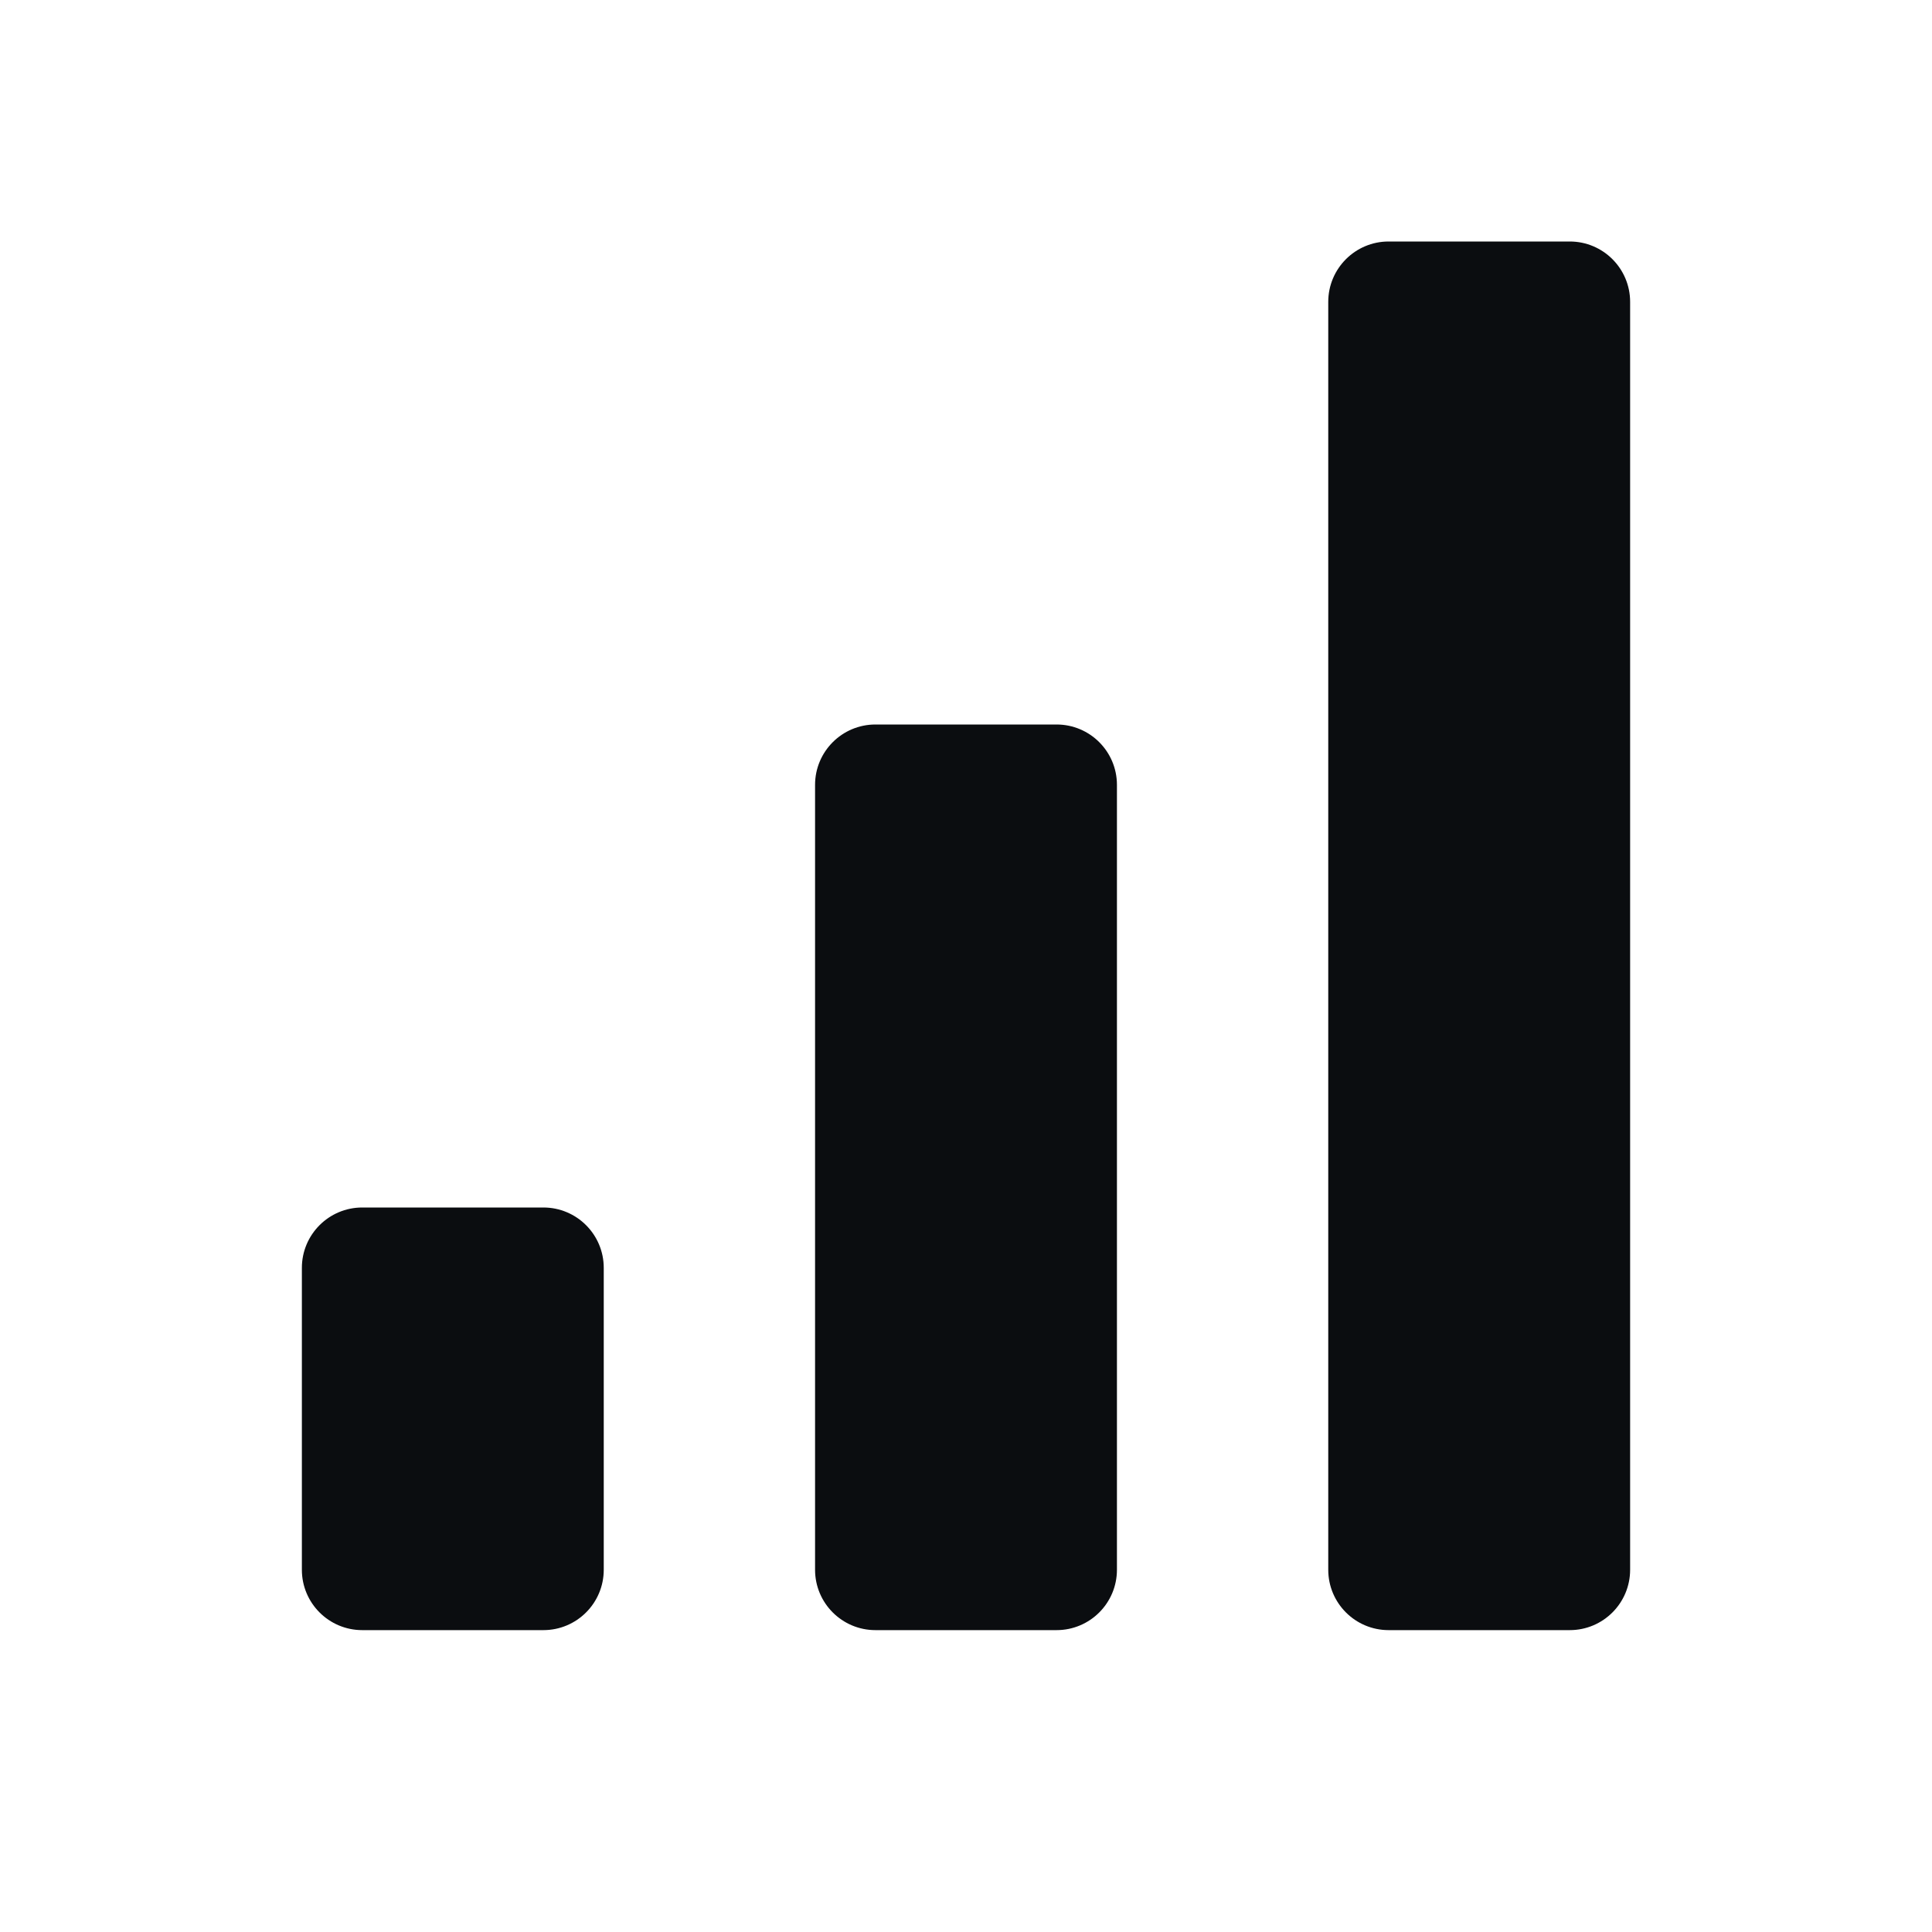
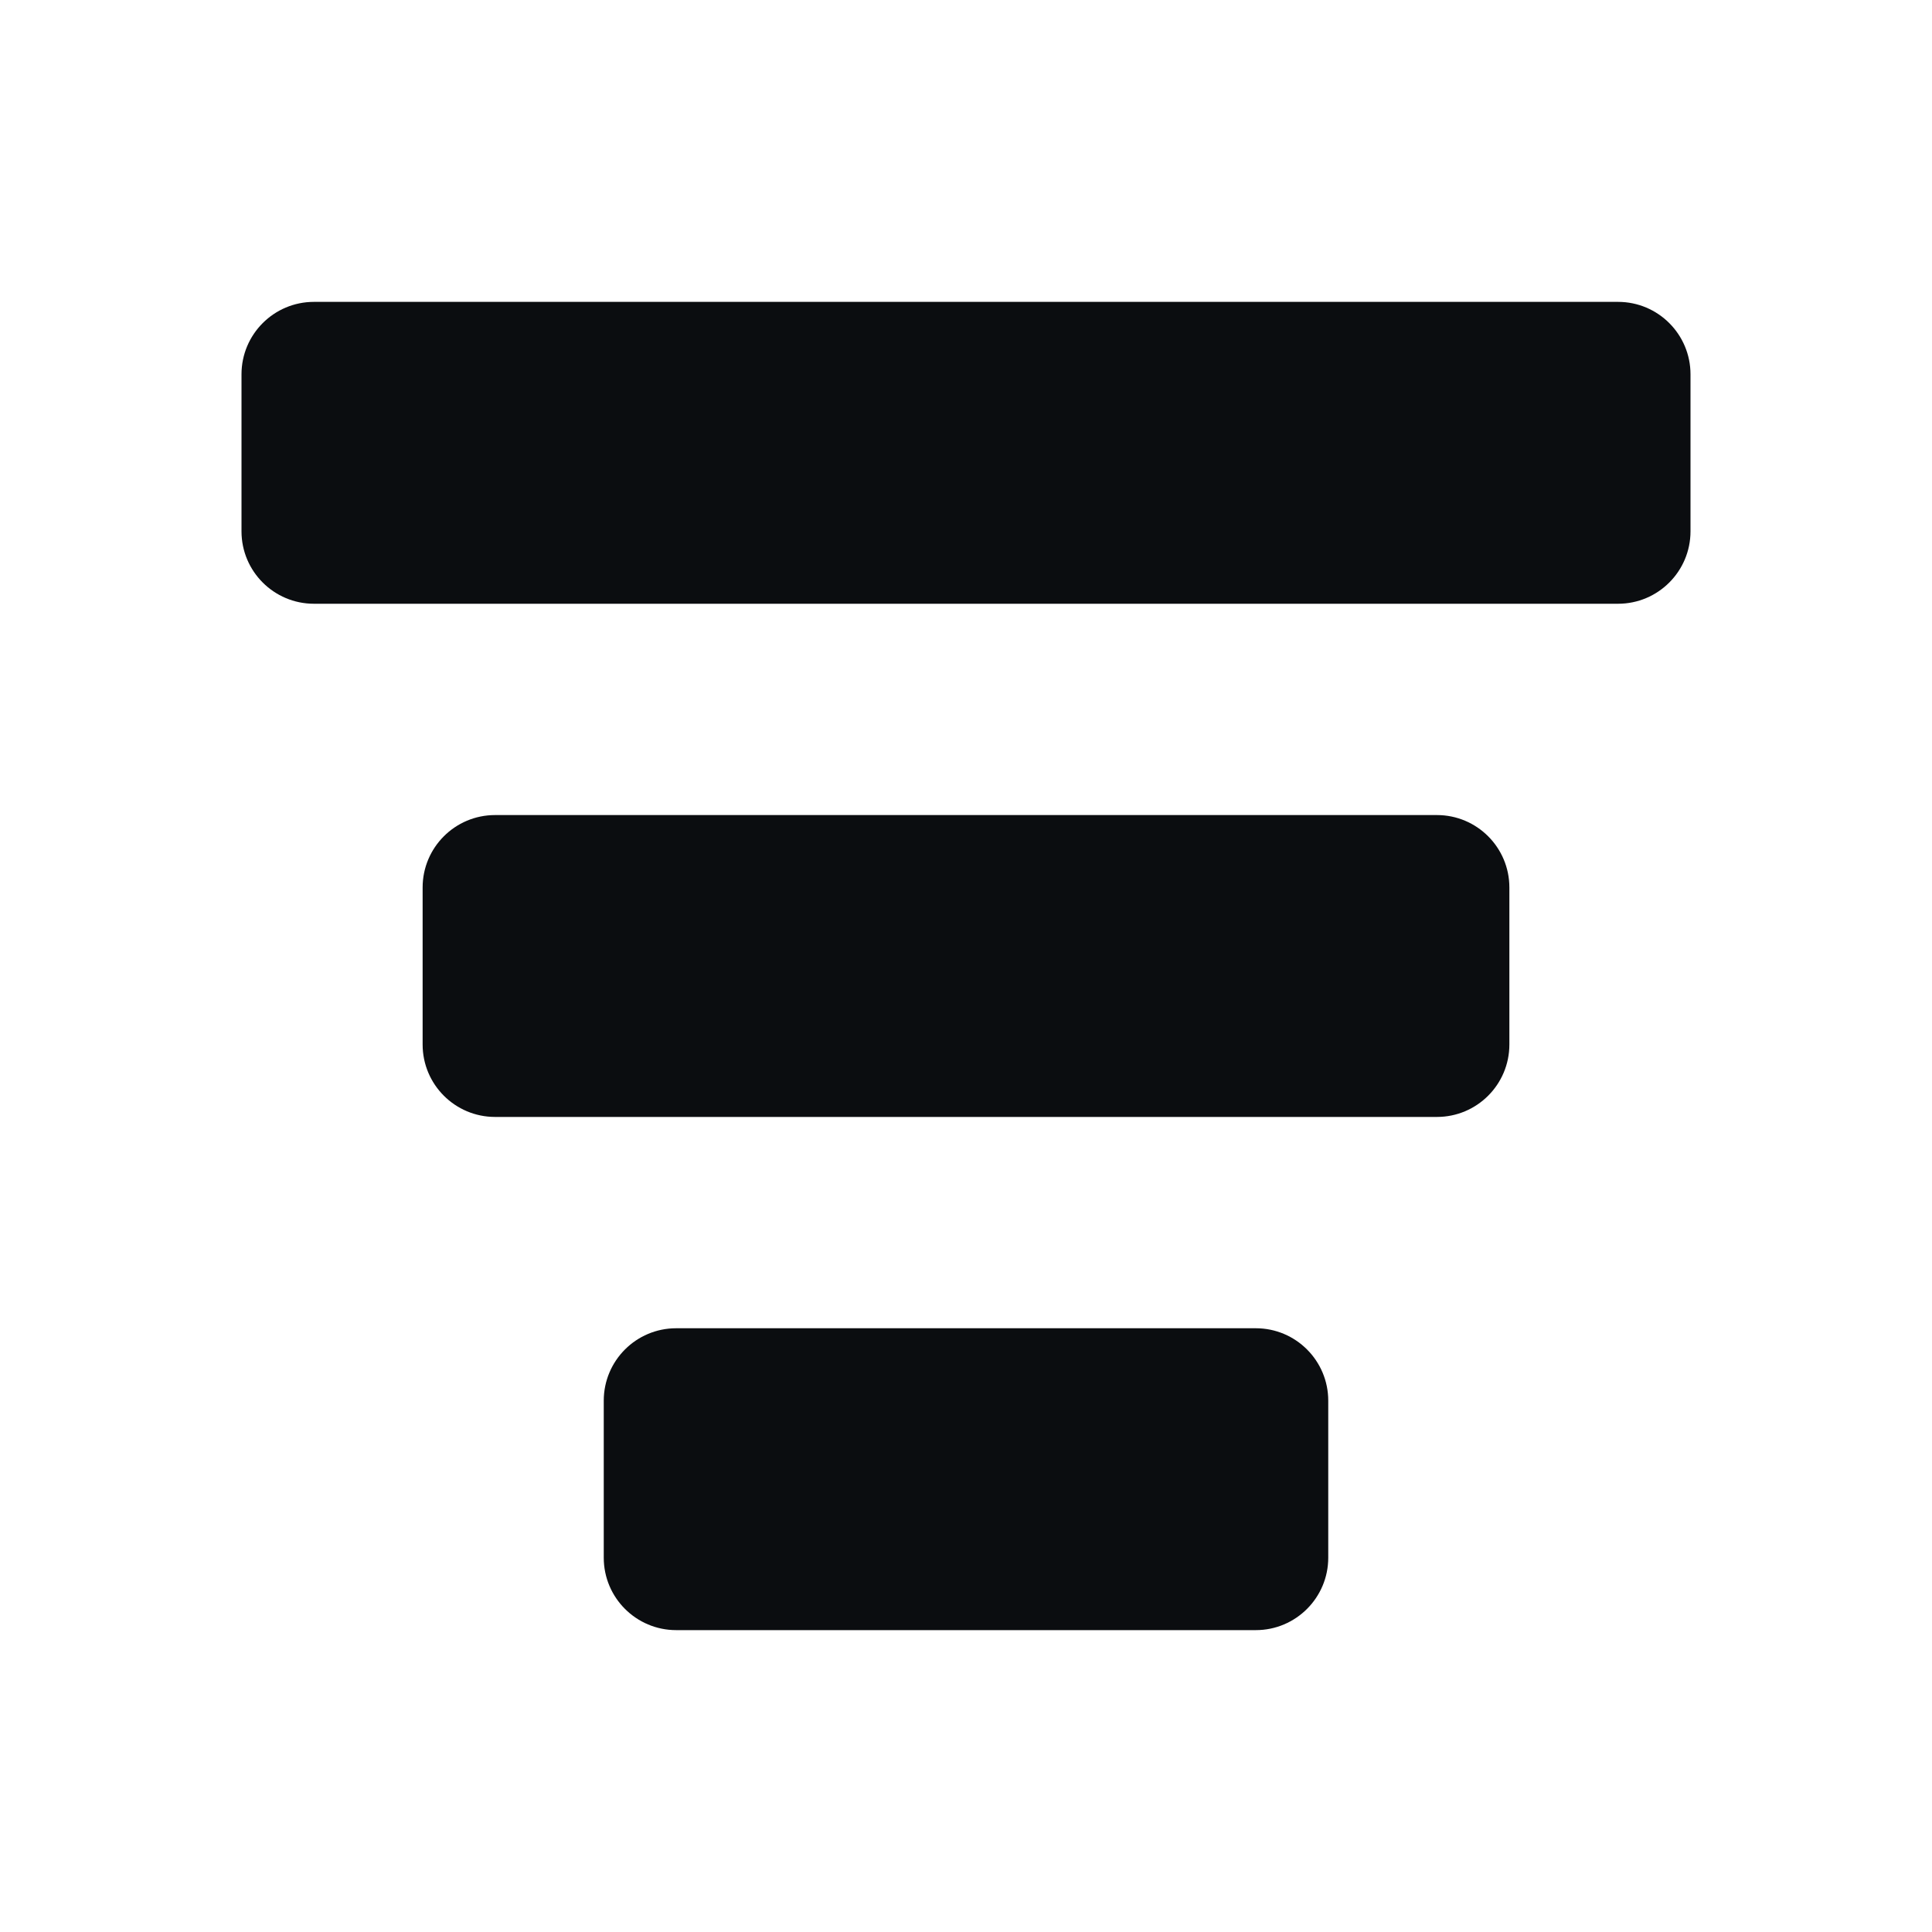
<svg xmlns="http://www.w3.org/2000/svg" viewBox="0 0 32 32" fill="none">
-   <rect x="5" y="20" width="5" height="7" rx="1" fill="#0B0D10" />
-   <rect x="13.5" y="12" width="5" height="15" rx="1" fill="#0B0D10" />
-   <rect x="22" y="4" width="5" height="23" rx="1" fill="#0B0D10" />
+   <rect x="4" y="5" width="24" height="5" rx="1.2" fill="#0B0D10" />
+   <rect x="7" y="13.5" width="18" height="5" rx="1.2" fill="#0B0D10" />
+   <rect x="10" y="22" width="12" height="5" rx="1.2" fill="#0B0D10" />
</svg>
